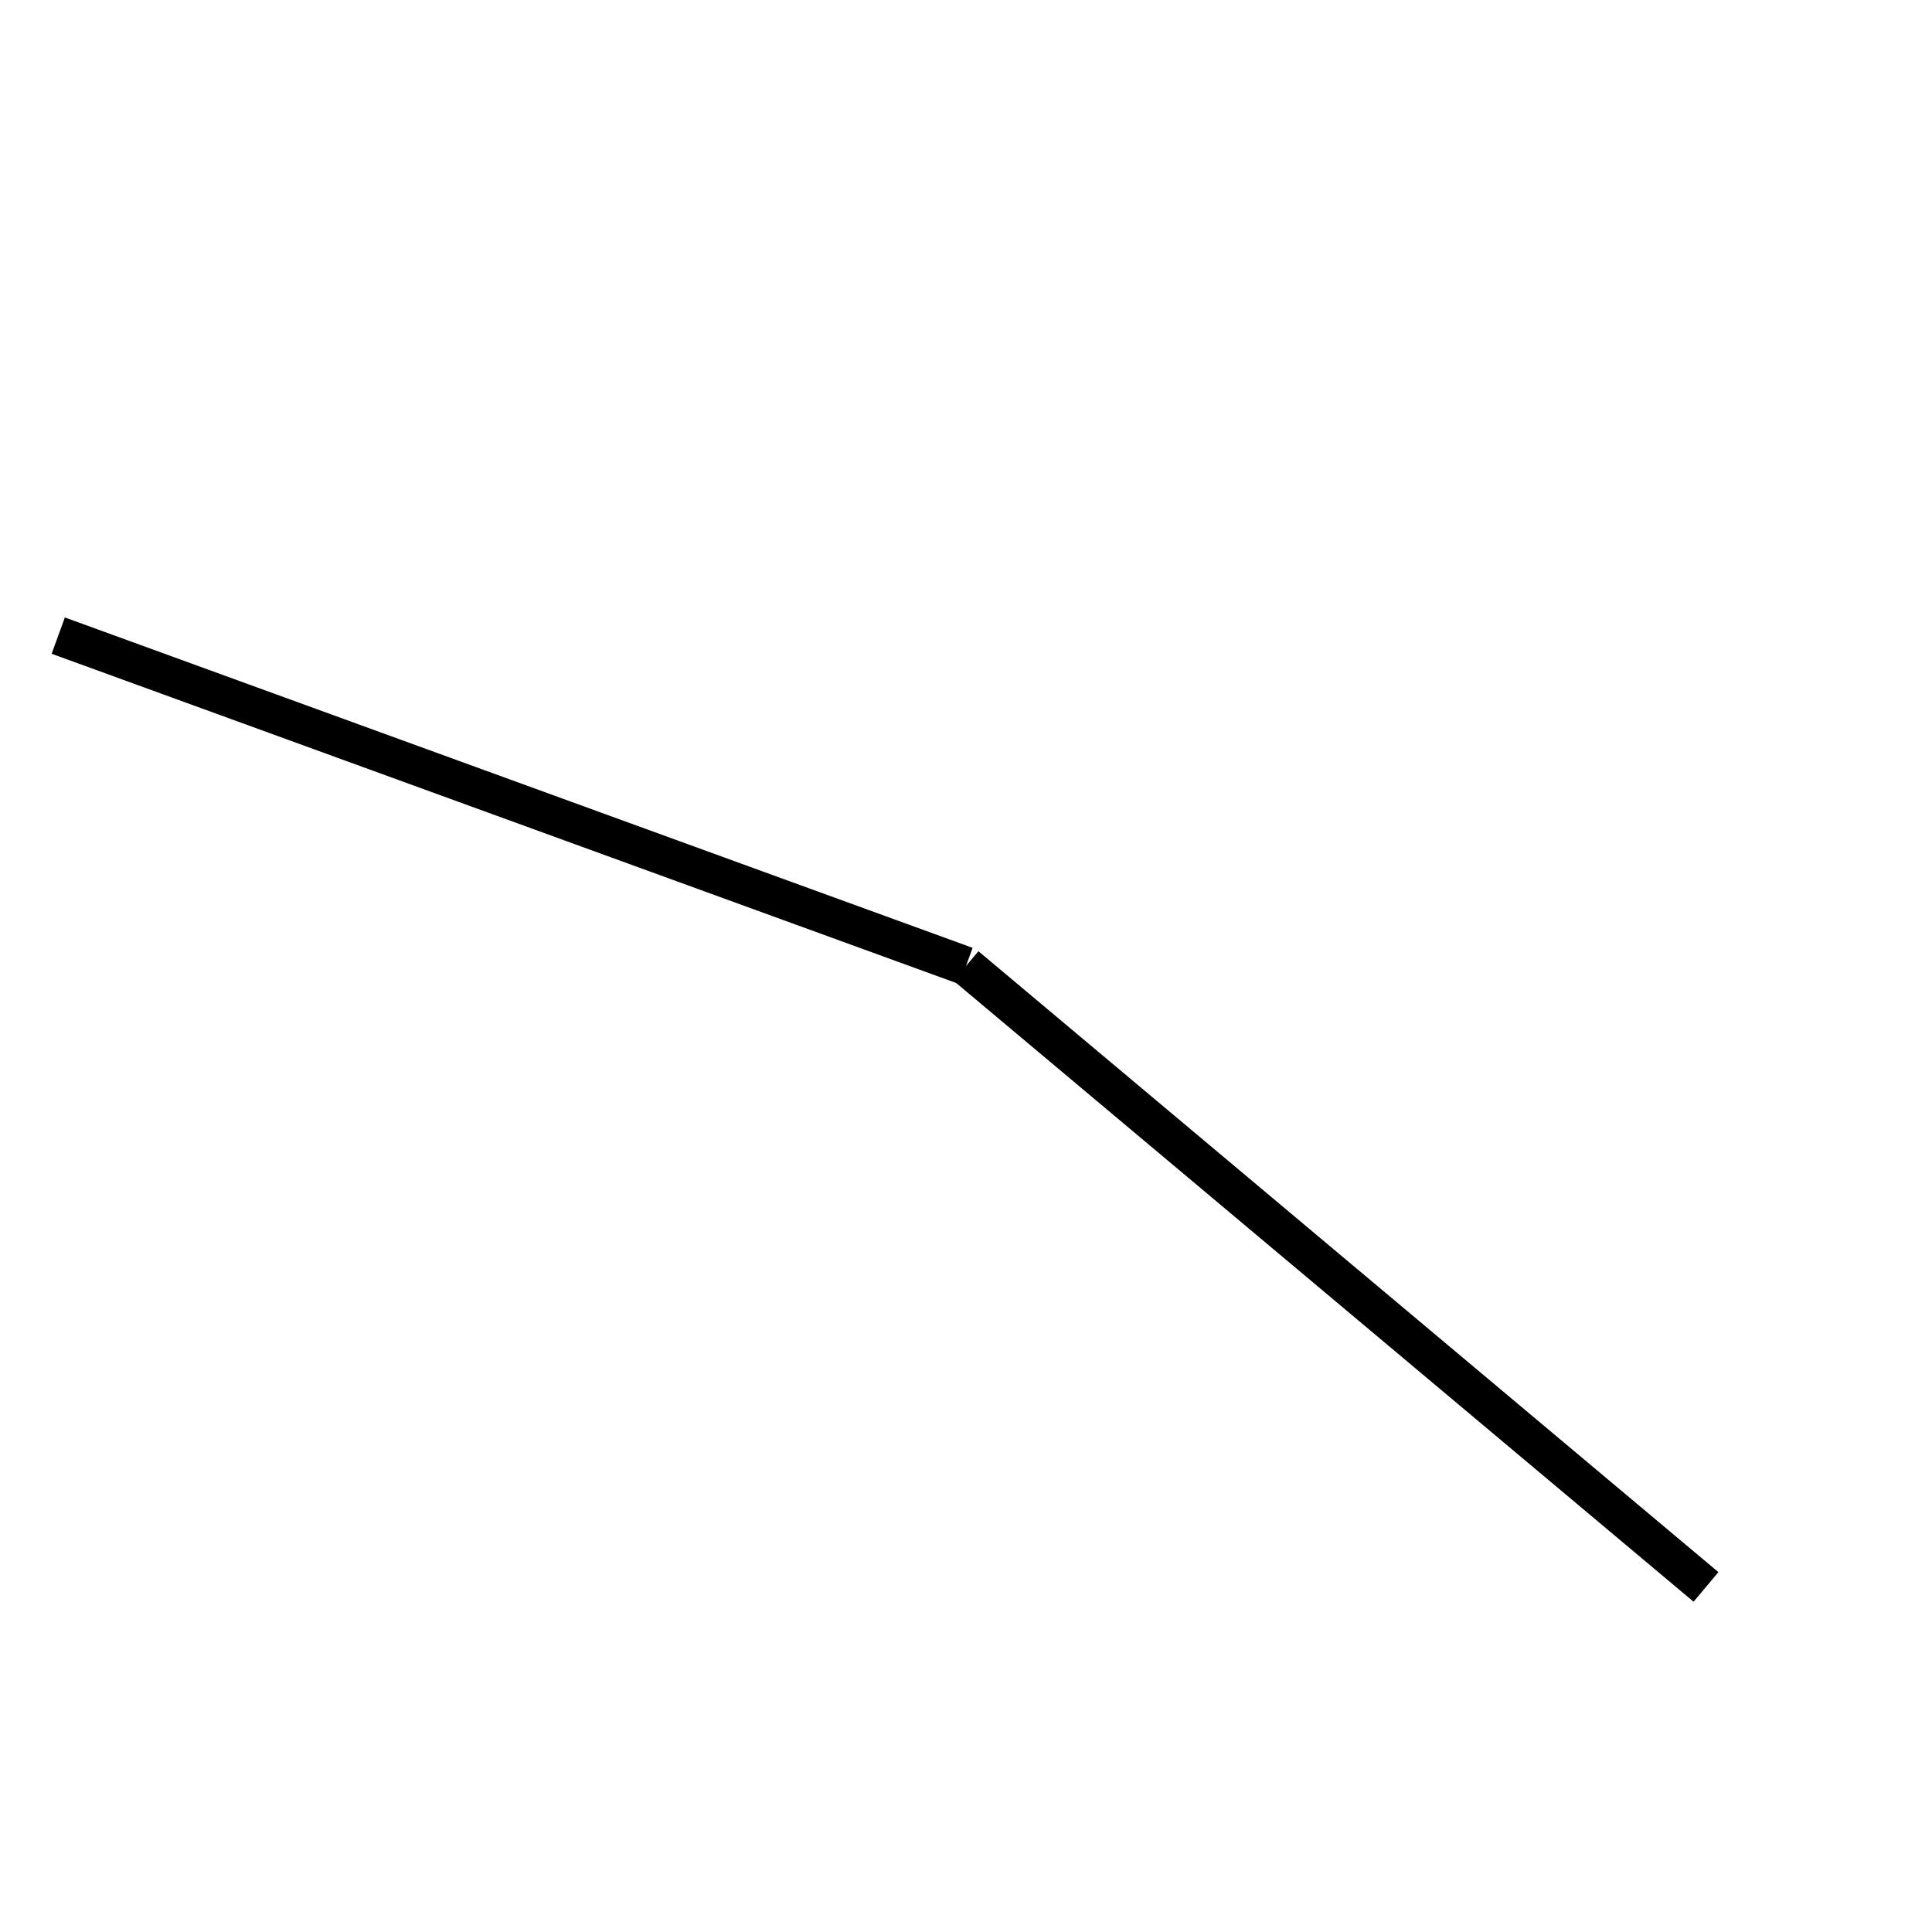
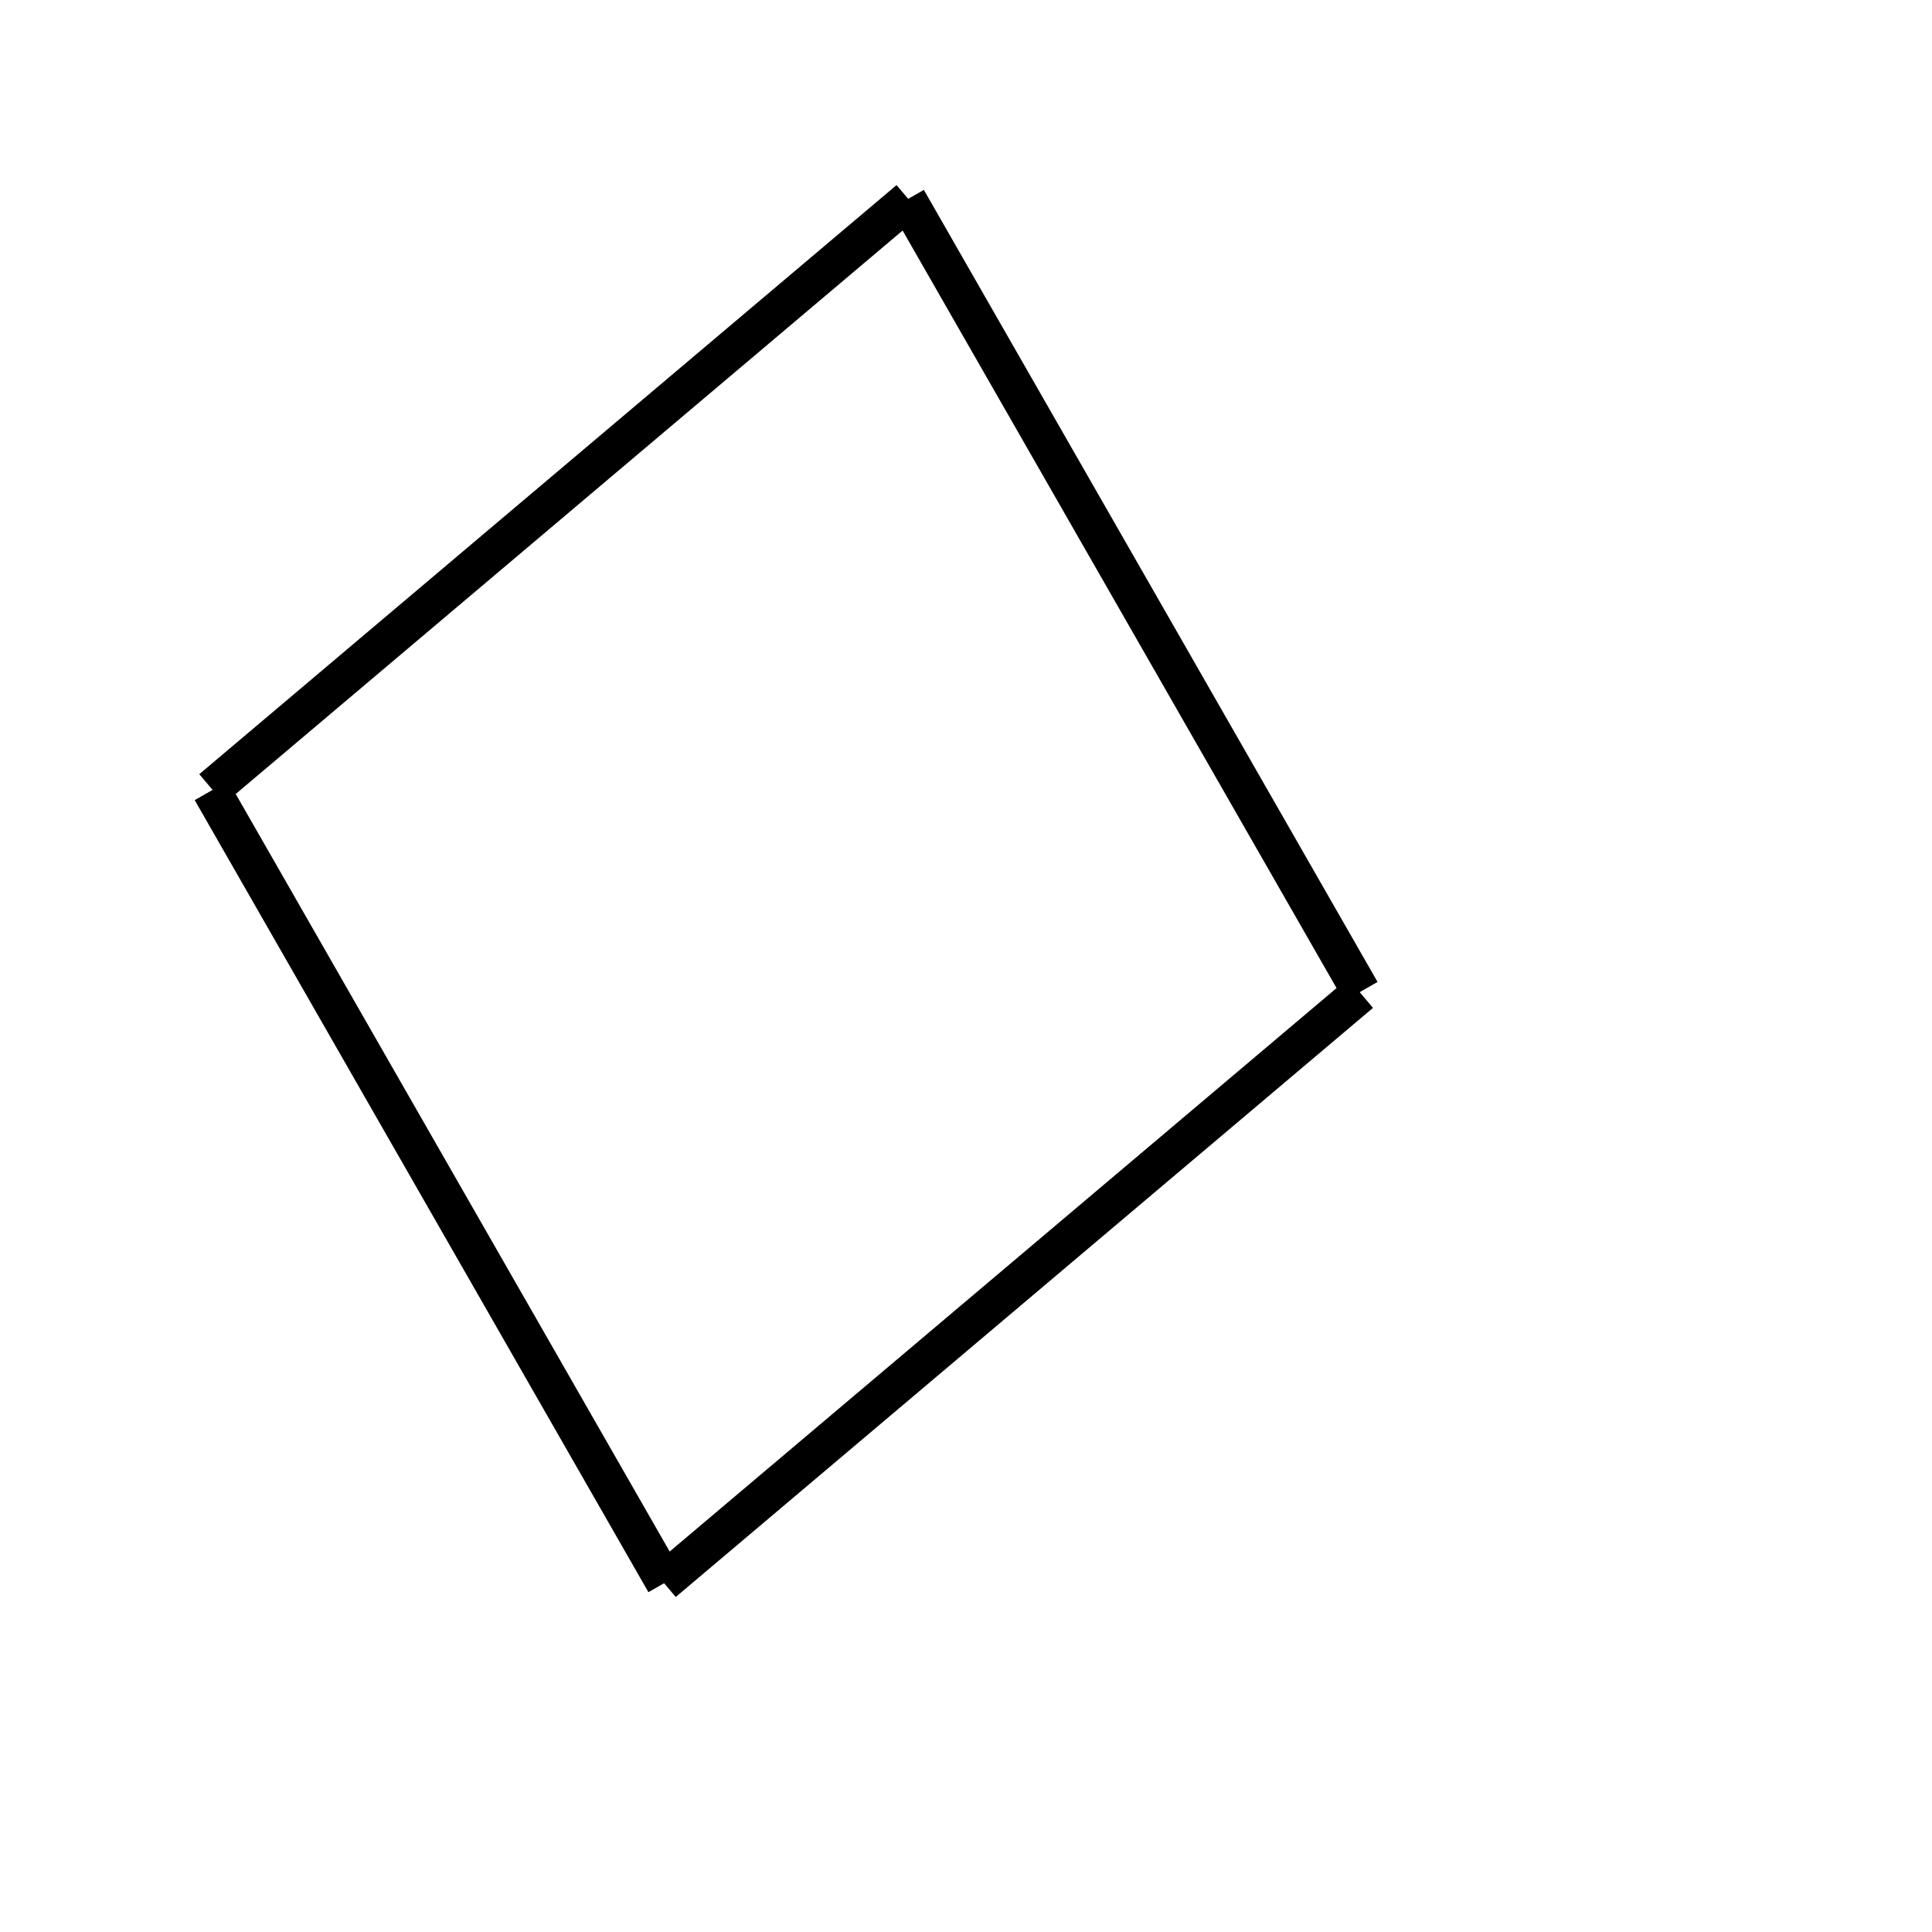
<svg xmlns="http://www.w3.org/2000/svg" height="100" width="100">
-   <line x1="50.0" y1="50.0" x2="88.302" y2="82.139" stroke-width="2" stroke="black" />
-   <line x1="50.0" y1="50.0" x2="3.015" y2="32.899" stroke-width="2" stroke="black" />
+   <line x1="70.42" y1="51.404" x2="34.331" y2="81.896" stroke-width="2" stroke="black" />
+   <line x1="34.43" y1="81.914" x2="10.946" y2="40.918" stroke-width="2" stroke="black" />
+   <line x1="47.05" y1="10.344" x2="10.961" y2="40.835" stroke-width="2" stroke="black" />
+   <line x1="70.434" y1="51.322" x2="46.951" y2="10.326" stroke-width="2" stroke="black" />
</svg>
